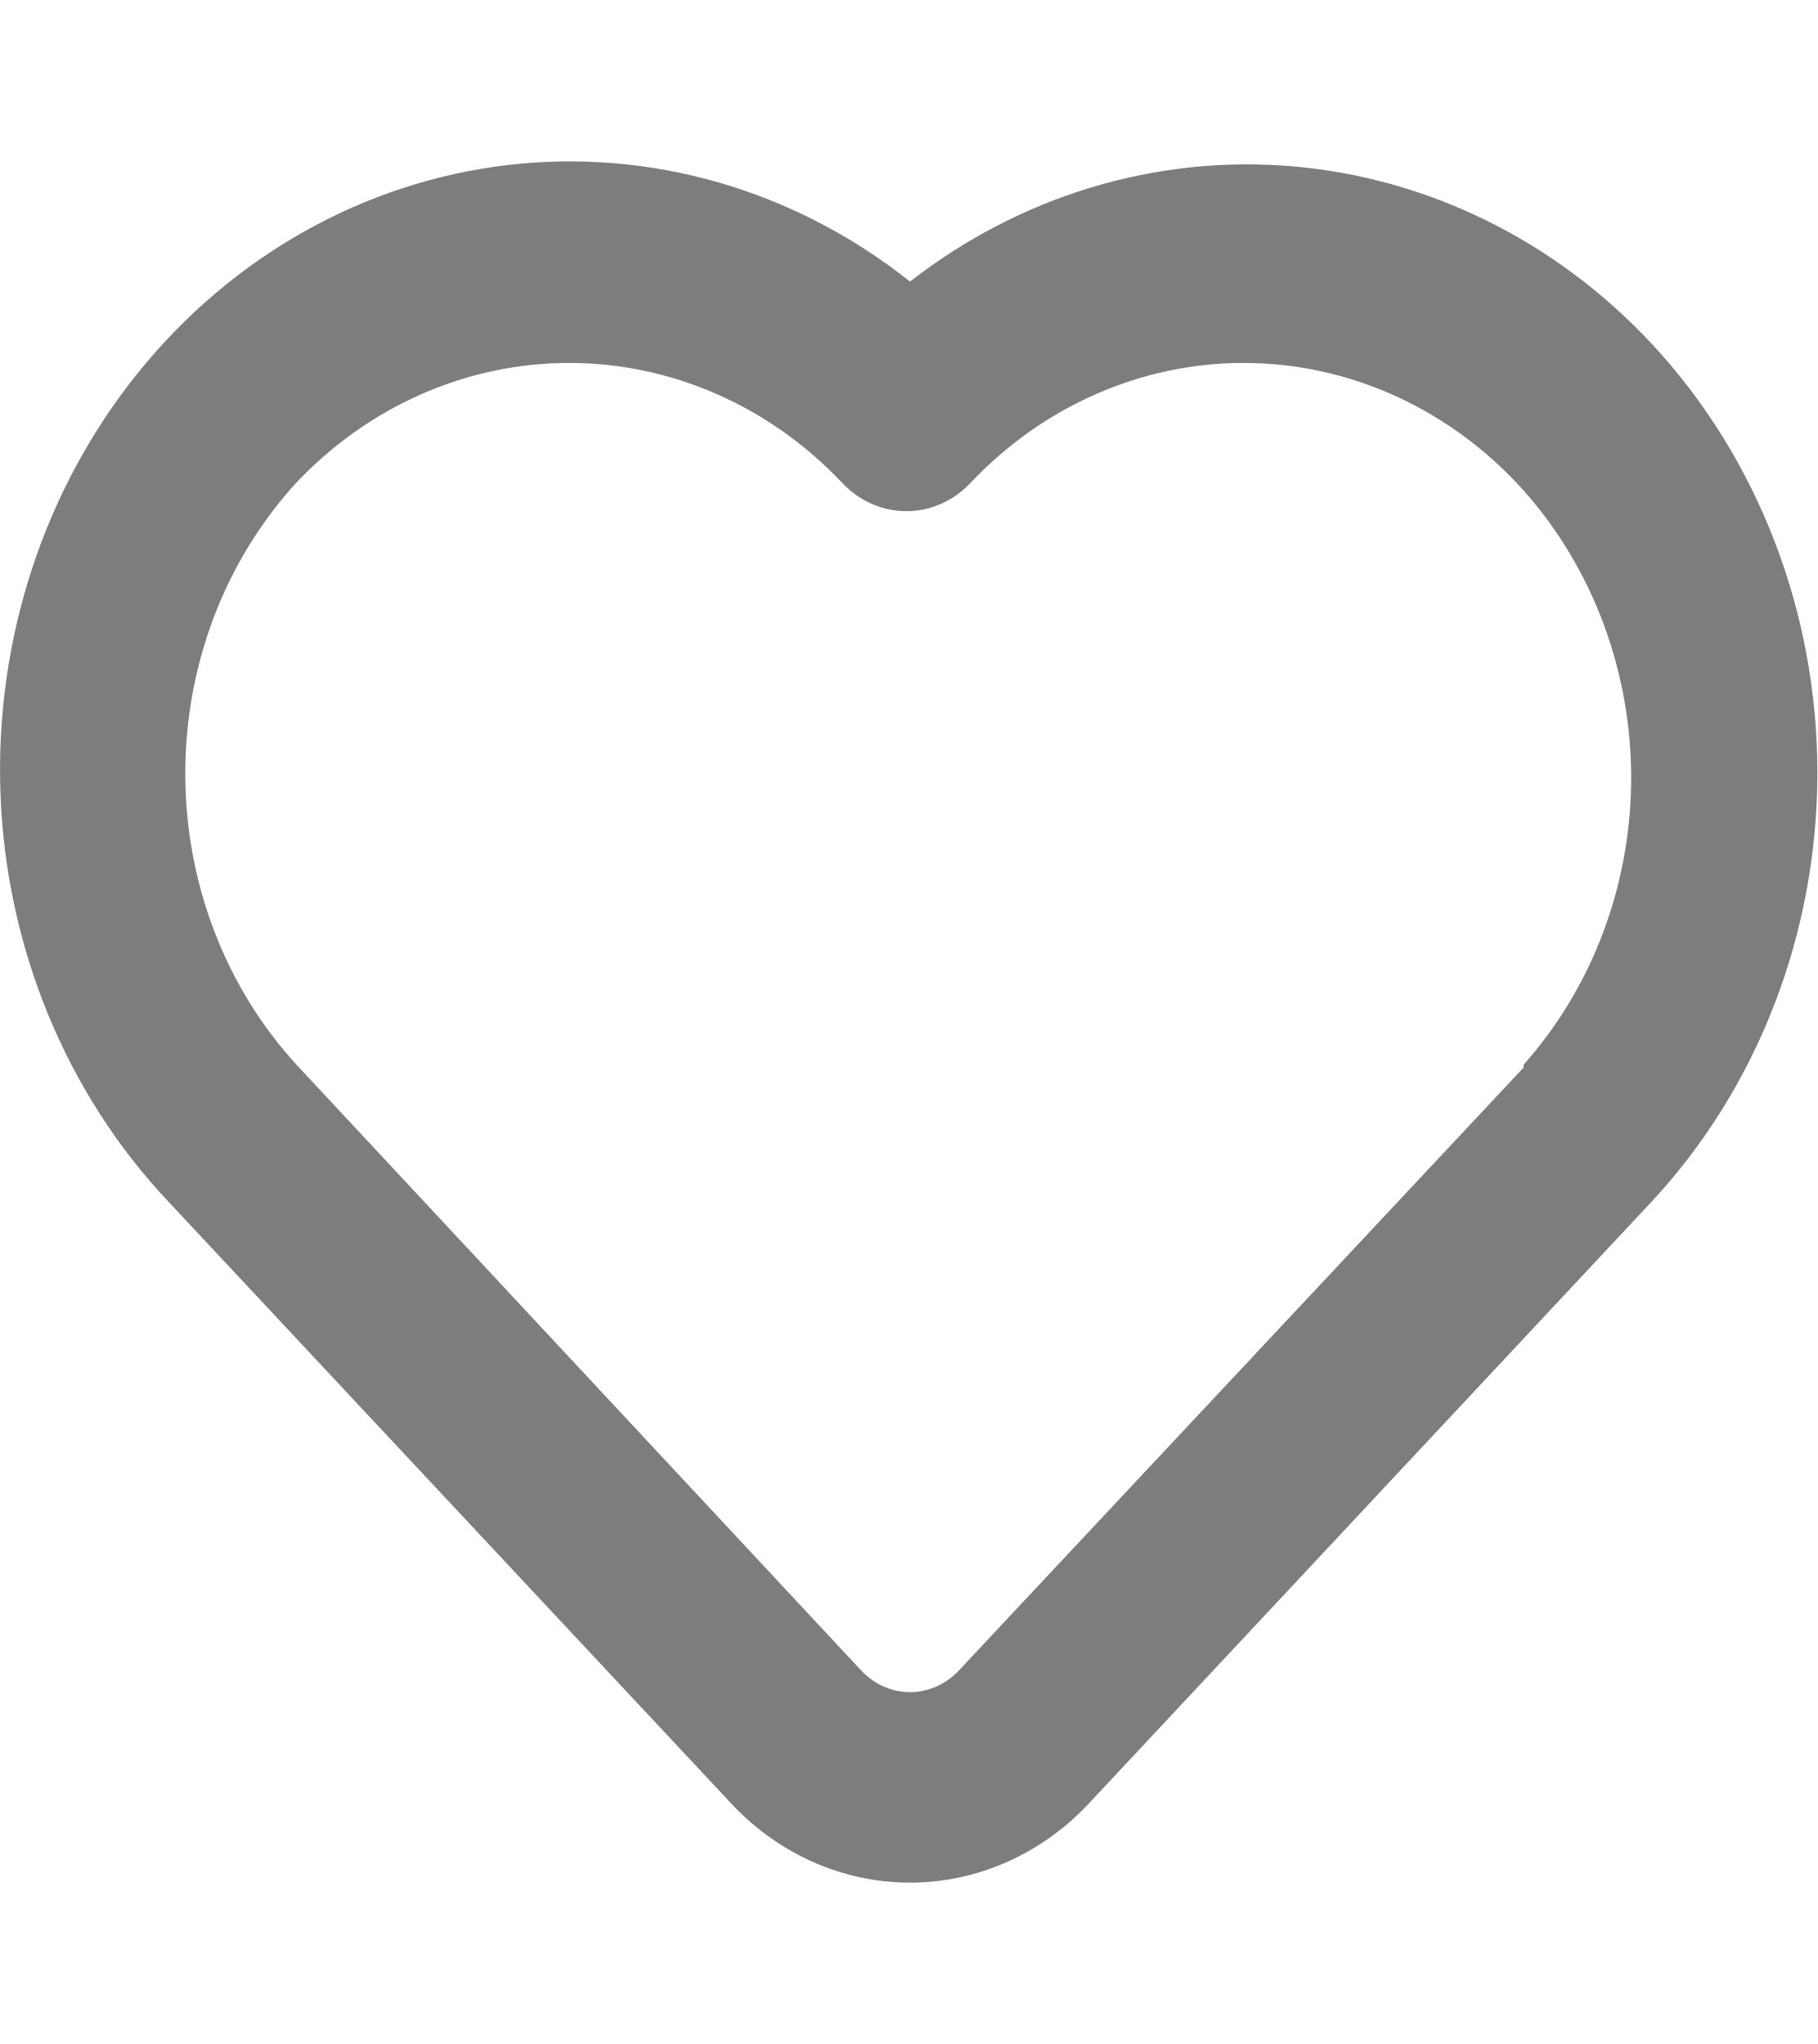
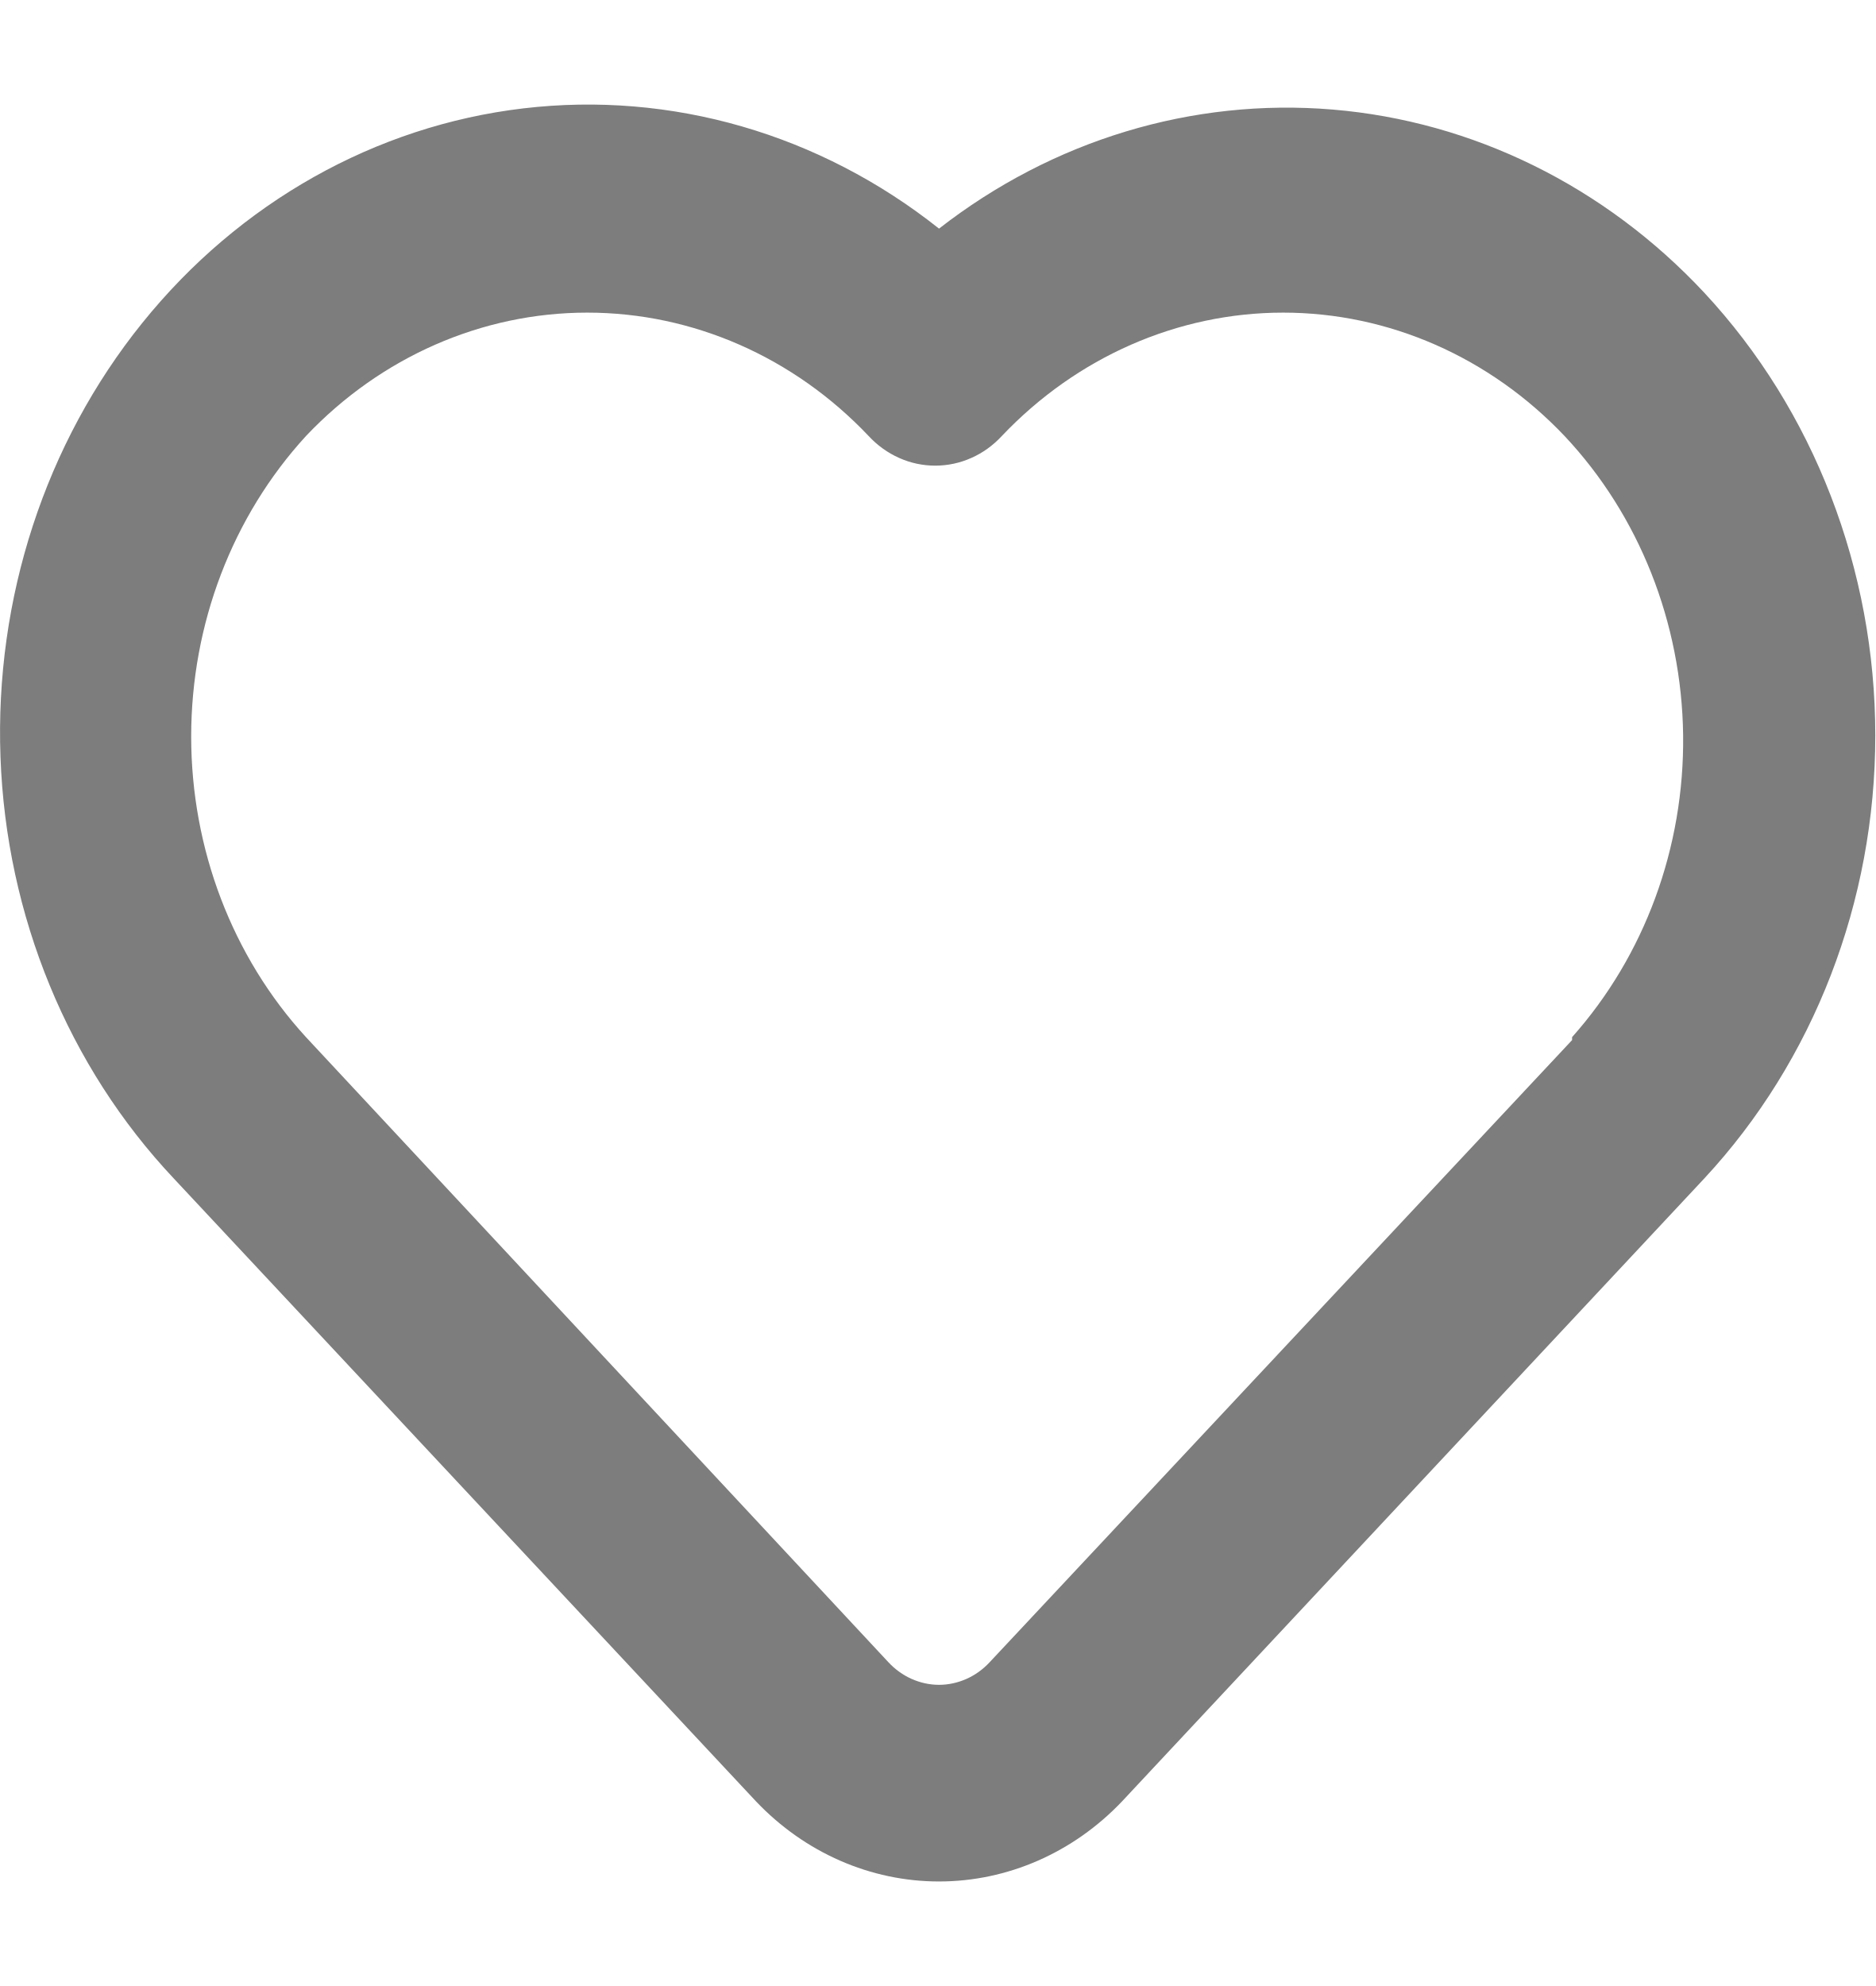
- <svg xmlns="http://www.w3.org/2000/svg" width="16" height="18" viewBox="0 0 19 18" fill="none">
+ <svg xmlns="http://www.w3.org/2000/svg" width="17" height="18" viewBox="0 0 19 18" fill="none">
  <path d="M17.268 1.907C16.261 0.828 14.925 0.17 13.503 0.051C12.081 -0.068 10.666 0.36 9.514 1.257C8.305 0.297 6.8 -0.138 5.302 0.039C3.805 0.216 2.425 0.992 1.442 2.212C0.459 3.431 -0.054 5.004 0.005 6.611C0.063 8.219 0.691 9.744 1.76 10.878L7.661 17.19C8.155 17.709 8.82 18 9.514 18C10.207 18 10.873 17.709 11.367 17.19L17.268 10.878C18.377 9.685 19 8.073 19 6.392C19 4.711 18.377 3.099 17.268 1.907ZM15.928 9.477L10.027 15.779C9.96 15.851 9.88 15.909 9.792 15.948C9.704 15.987 9.609 16.008 9.514 16.008C9.418 16.008 9.324 15.987 9.236 15.948C9.148 15.909 9.068 15.851 9.001 15.779L3.1 9.447C2.354 8.633 1.937 7.54 1.937 6.402C1.937 5.264 2.354 4.172 3.1 3.358C3.859 2.557 4.883 2.108 5.95 2.108C7.018 2.108 8.042 2.557 8.801 3.358C8.889 3.453 8.995 3.529 9.11 3.58C9.226 3.632 9.35 3.658 9.476 3.658C9.601 3.658 9.725 3.632 9.841 3.58C9.957 3.529 10.062 3.453 10.15 3.358C10.91 2.557 11.934 2.108 13.001 2.108C14.068 2.108 15.092 2.557 15.852 3.358C16.607 4.161 17.038 5.248 17.053 6.386C17.067 7.524 16.663 8.623 15.928 9.447V9.477Z" fill="#7D7D7D" />
</svg>
